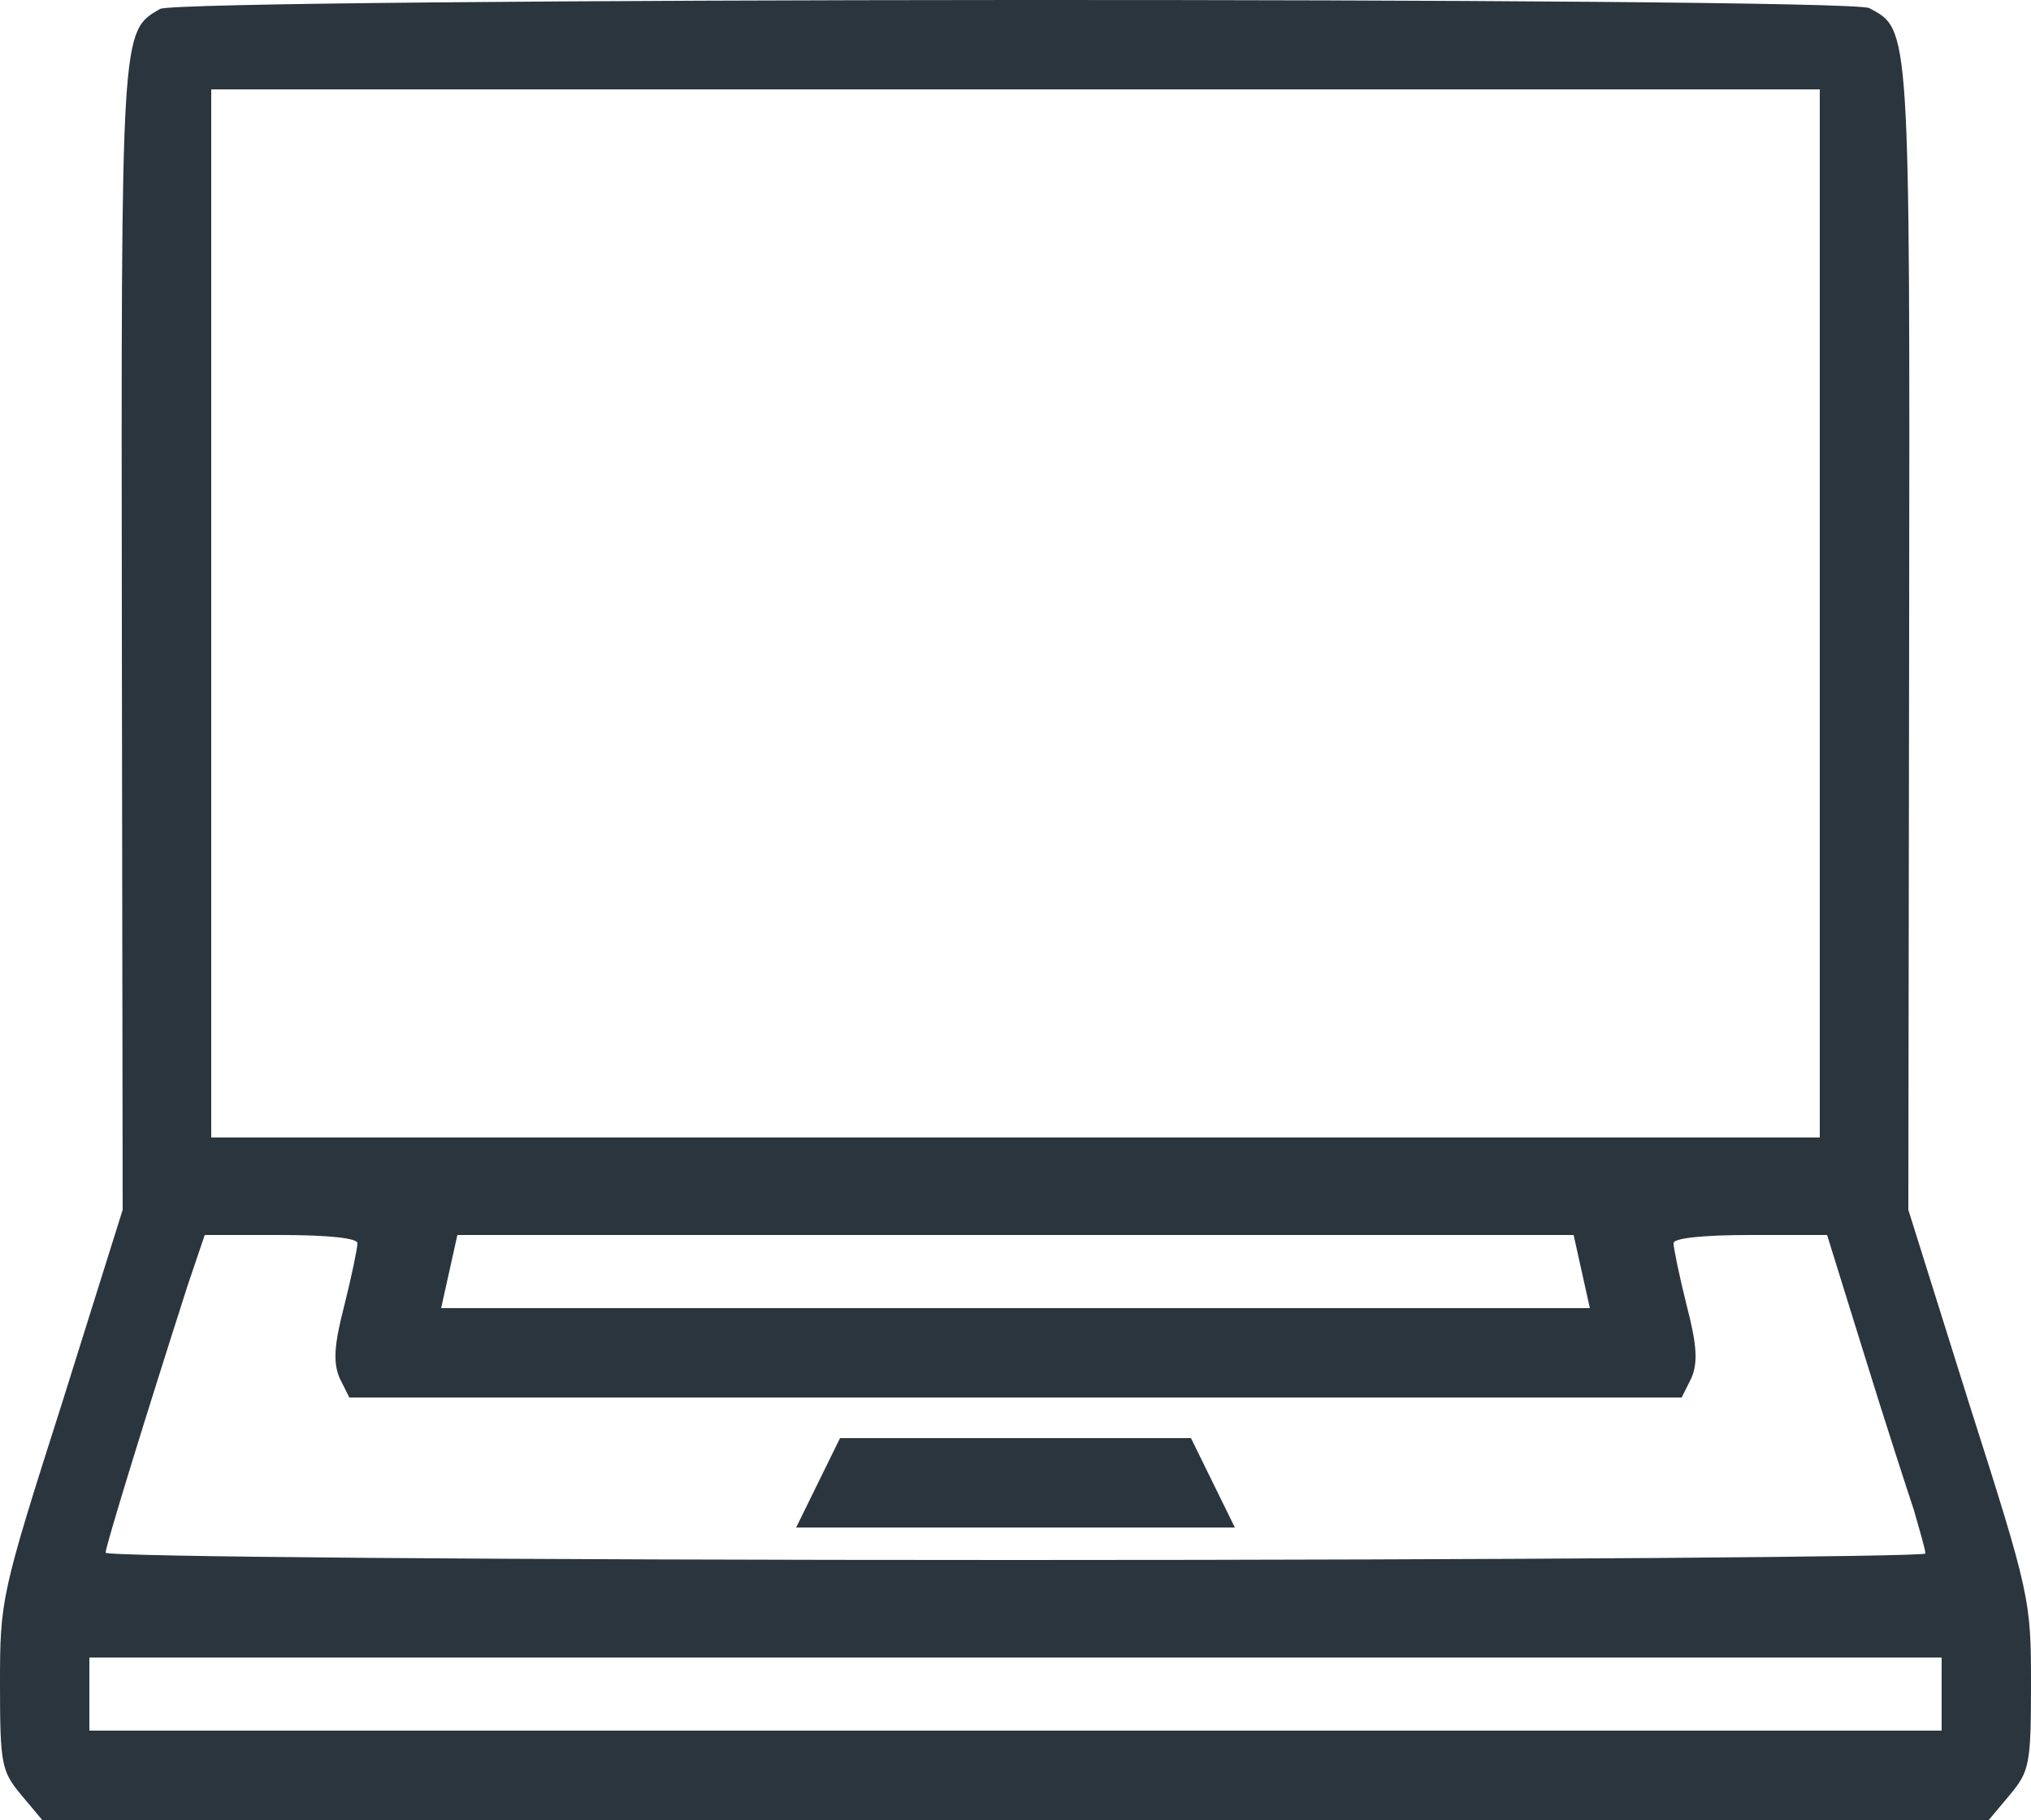
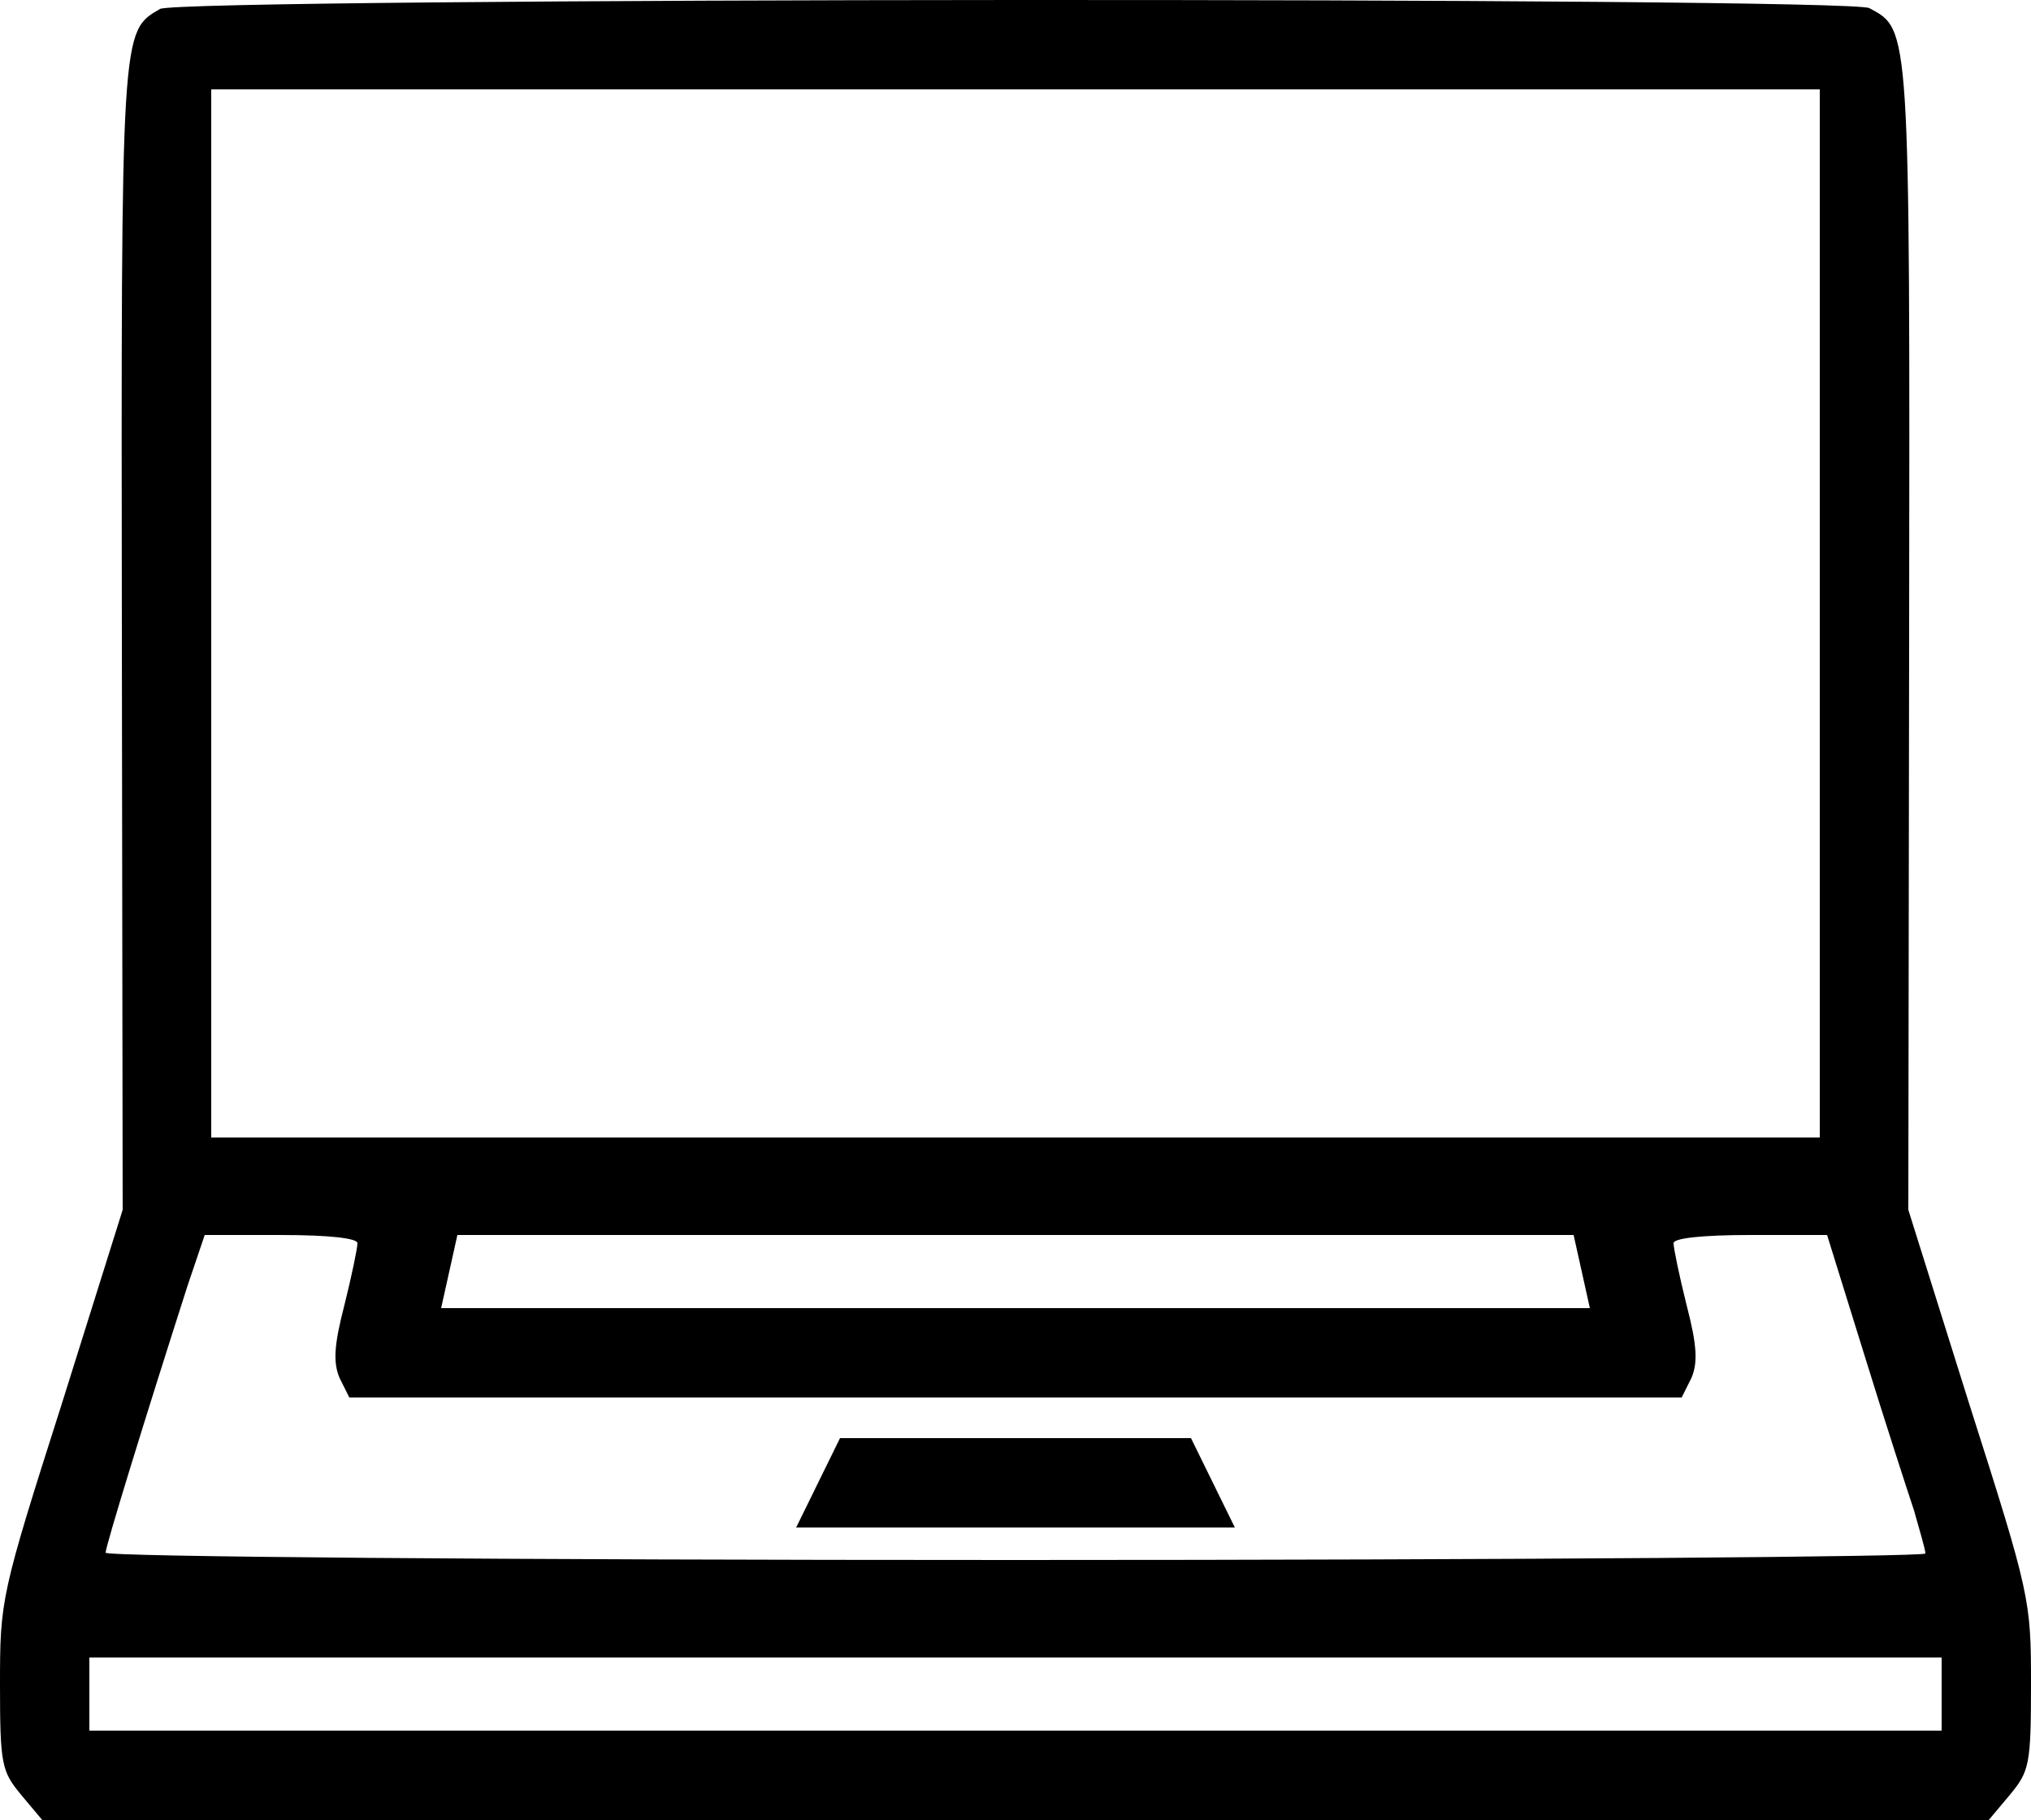
- <svg xmlns="http://www.w3.org/2000/svg" height="224pt" preserveAspectRatio="xMidYMid meet" viewBox="0 0 250 224" width="250pt" class="ico-primary ico _link">
-   <g fill="#2b353d" transform="matrix(.1 0 0 -.1 0 224)">
+ <svg xmlns="http://www.w3.org/2000/svg" height="224pt" preserveAspectRatio="xMidYMid meet" viewBox="0 0 250 224" width="250pt" class="ico _link" fill="currentColor">
+   <g transform="matrix(.1 0 0 -.1 0 224)">
    <path d="m197 2229c-48-28-48-21-47-773l1-705-75-239c-75-235-76-241-76-345 0-99 2-107 26-136l26-31h1198 1198l26 31c24 29 26 37 26 136 0 104-1 110-76 345l-75 239 1 705c1 756 1 747-49 774-27 14-2079 13-2104-1zm2043-744v-645h-990-990v645 645h990 990zm-1800-775c0-6-7-40-16-76-13-50-14-71-6-90l12-24h820 820l12 24c8 19 7 40-6 90-9 36-16 70-16 76s35 10 94 10h95l46-148c25-81 53-167 61-191 7-25 14-48 14-53 0-4-504-8-1120-8-631 0-1120 4-1120 9 0 8 49 167 101 329l21 62h94c59 0 94-4 94-10zm1507-35 10-45h-707-707l10 45 10 45h687 687zm443-520v-45h-1140-1140v45 45h1140 1140z" />
    <path d="m1007 415-27-55h270 270l-27 55-27 55h-216-216z" />
  </g>
</svg>
